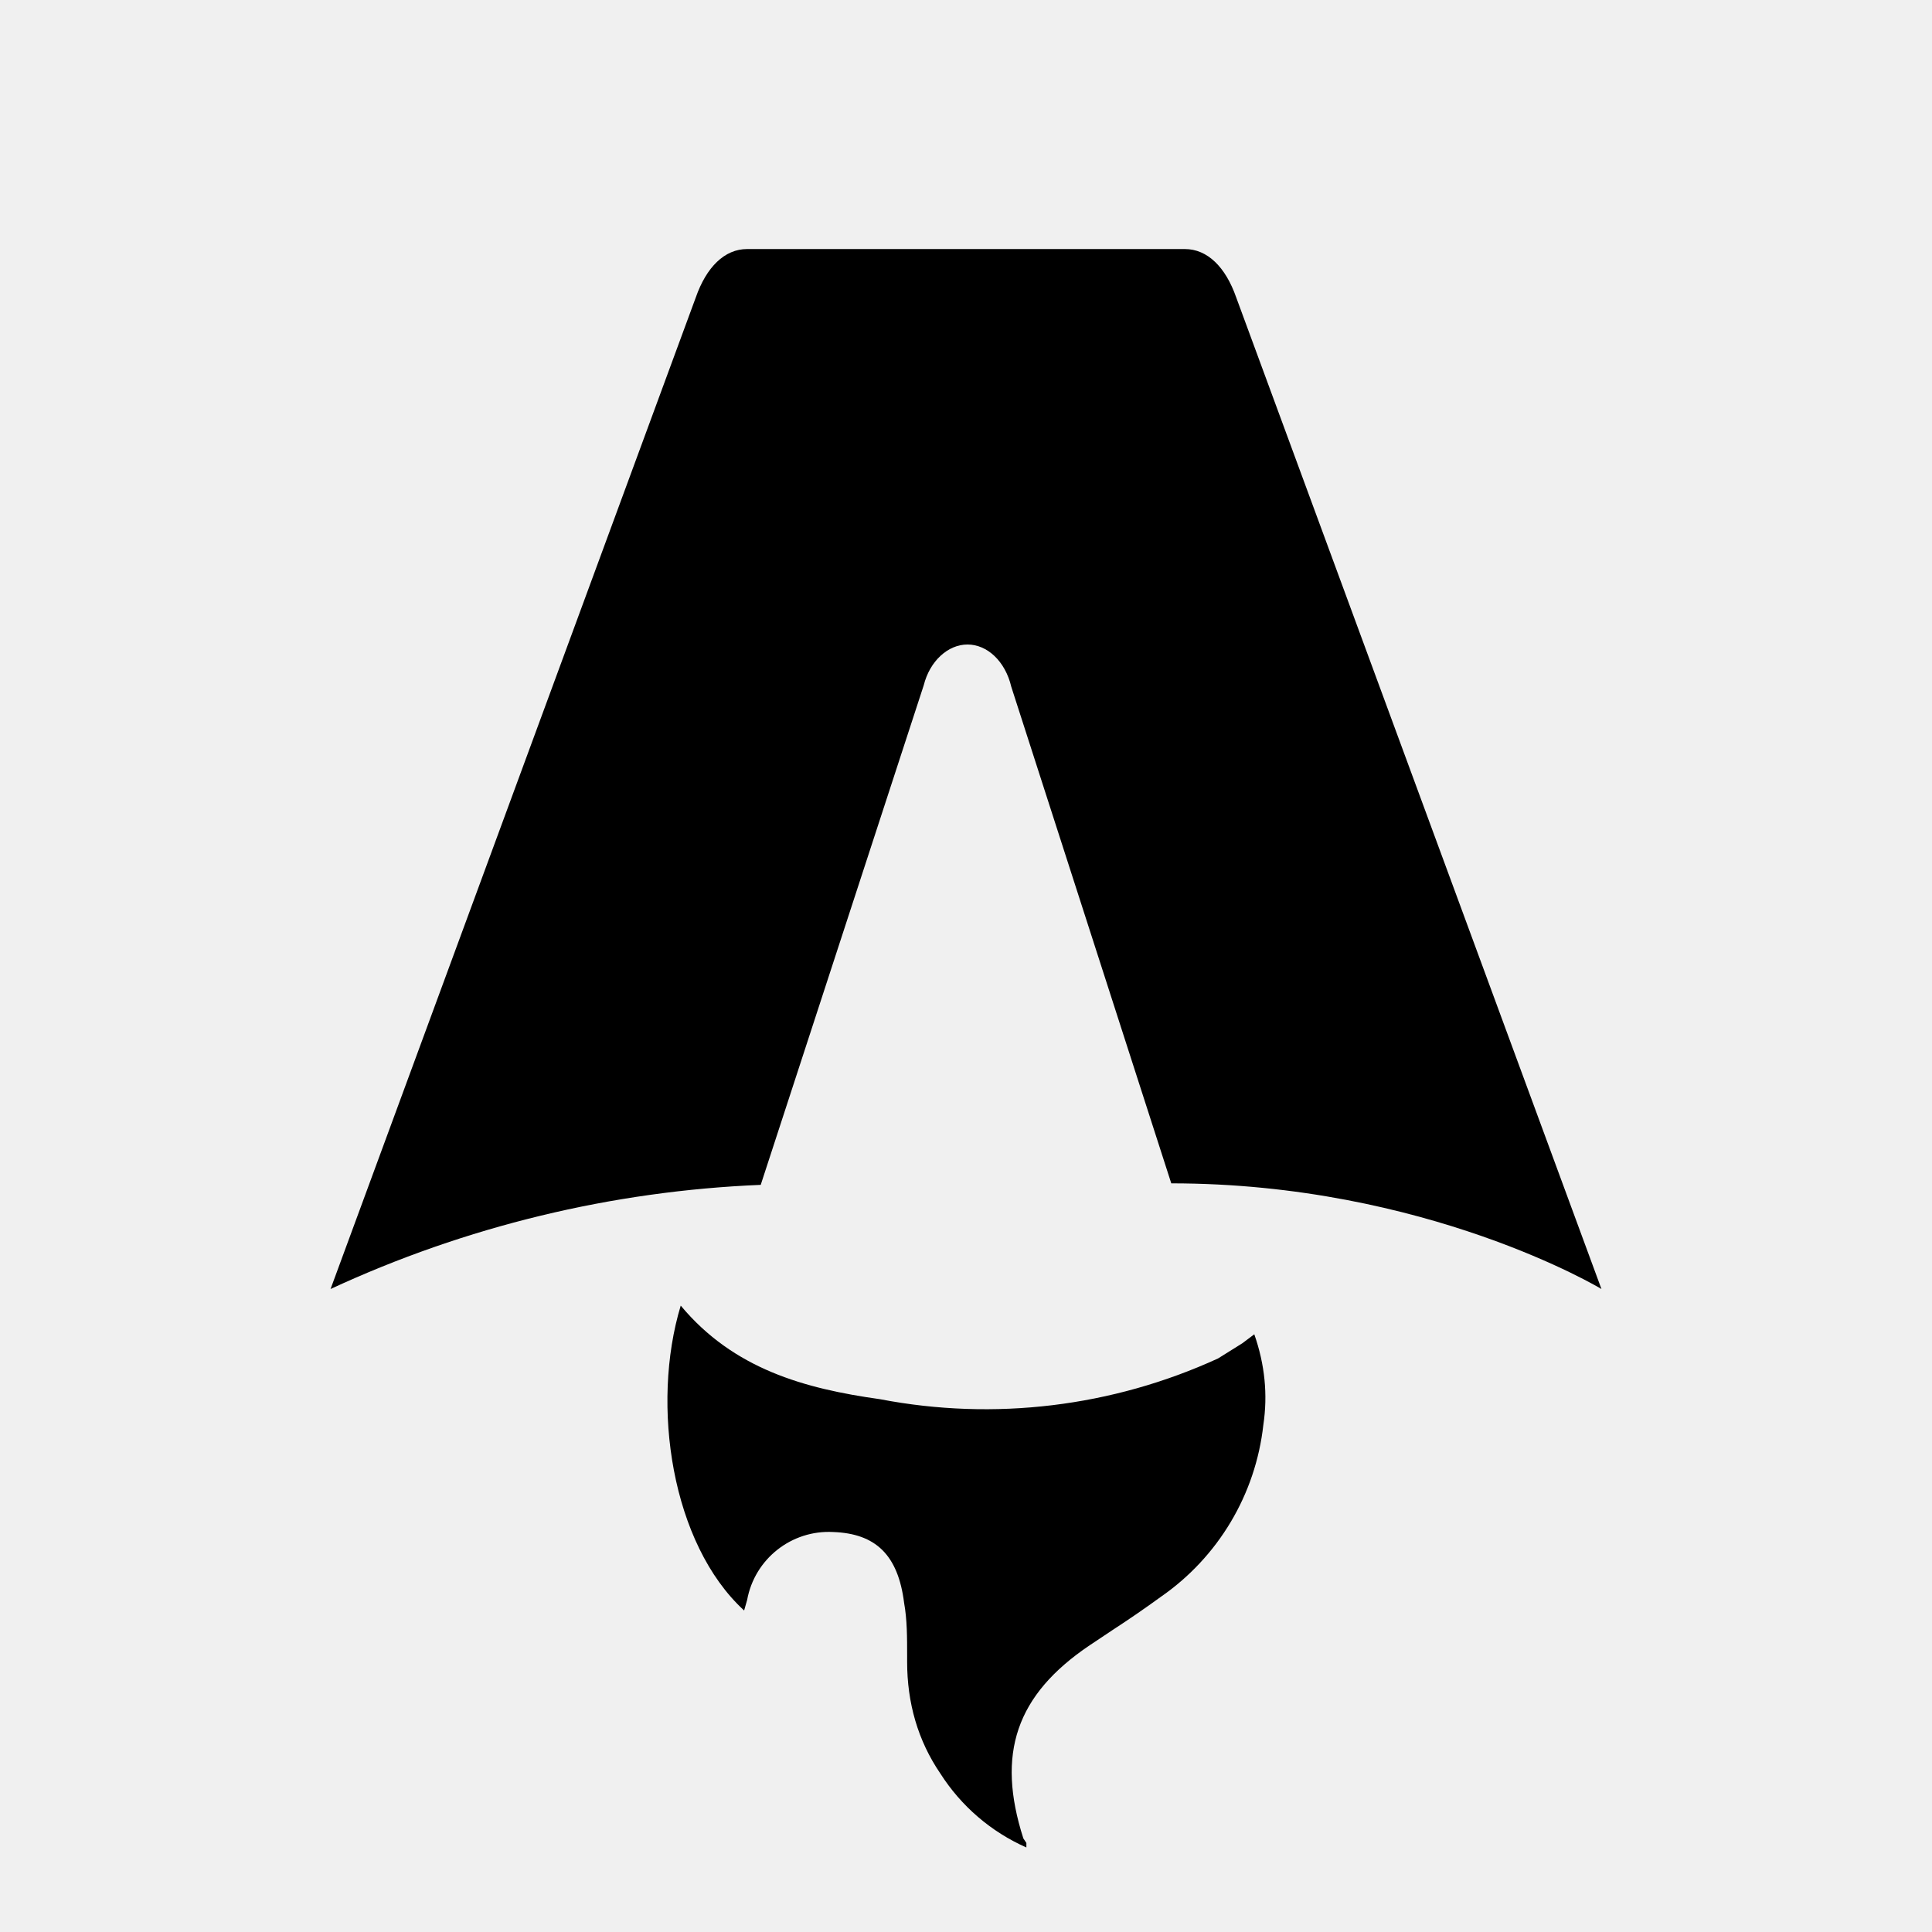
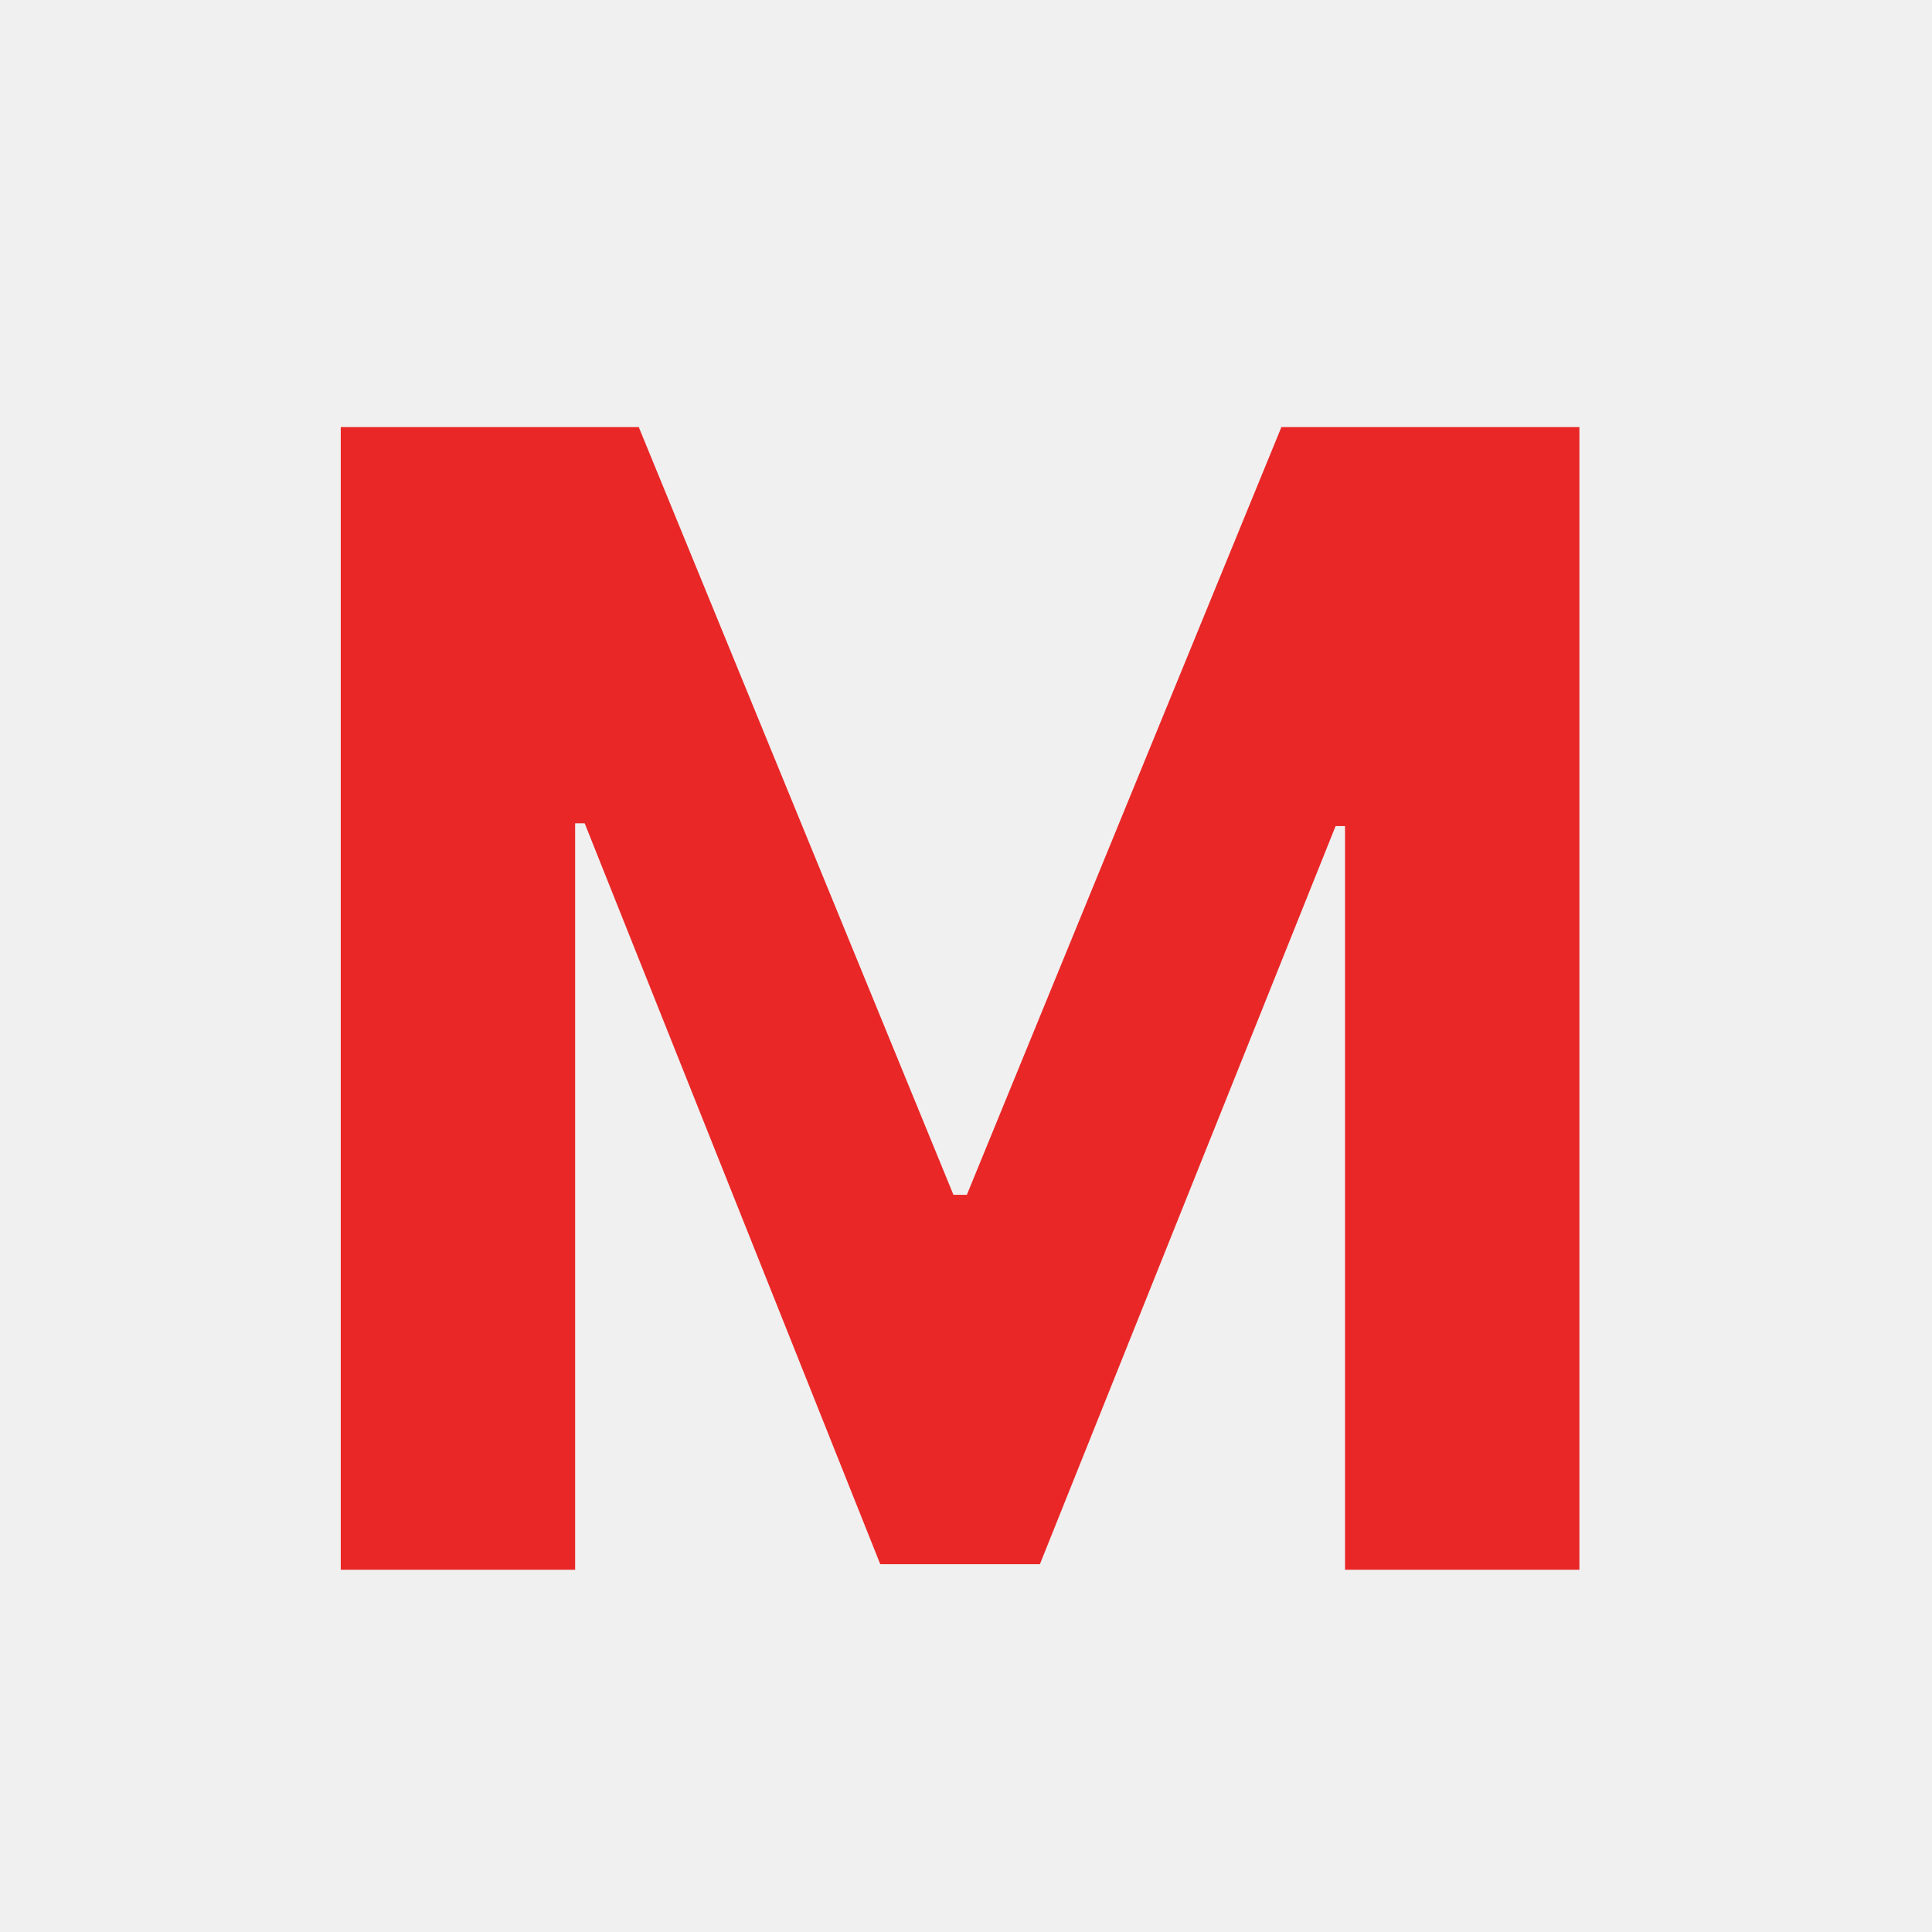
- <svg xmlns="http://www.w3.org/2000/svg" fill="none" viewBox="0 0 128 128">
-   <path d="M50.4 78.5a75.1 75.1 0 0 0-28.5 6.9l24.2-65.7c.7-2 1.9-3.2 3.4-3.2h29c1.5 0 2.7 1.2 3.4 3.2l24.2 65.7s-11.6-7-28.5-7L67 45.5c-.4-1.7-1.6-2.8-2.9-2.8-1.3 0-2.5 1.1-2.9 2.7L50.4 78.5Zm-1.1 28.2Zm-4.2-20.2c-2 6.6-.6 15.8 4.2 20.2a17.5 17.5 0 0 1 .2-.7 5.5 5.5 0 0 1 5.7-4.5c2.8.1 4.3 1.5 4.7 4.7.2 1.1.2 2.3.2 3.5v.4c0 2.7.7 5.2 2.2 7.4a13 13 0 0 0 5.7 4.9v-.3l-.2-.3c-1.8-5.6-.5-9.5 4.4-12.8l1.5-1a73 73 0 0 0 3.2-2.2 16 16 0 0 0 6.8-11.4c.3-2 .1-4-.6-6l-.8.6-1.6 1a37 37 0 0 1-22.4 2.7c-5-.7-9.7-2-13.2-6.2Z" />
-   <style>
-         path { fill: #000; }
-         @media (prefers-color-scheme: dark) {
-             path { fill: #FFF; }
-         }
-     </style>
+ <svg xmlns="http://www.w3.org/2000/svg" width="16" height="16" viewBox="0 0 16 16" fill="none">
+   <path d="M2.822 3.537H5.29L7.896 9.895H8.007L10.612 3.537H13.08V13H11.139V6.841H11.061L8.612 12.954H7.29L4.842 6.818H4.763V13H2.822V3.537Z" fill="#E92727" />
</svg>
